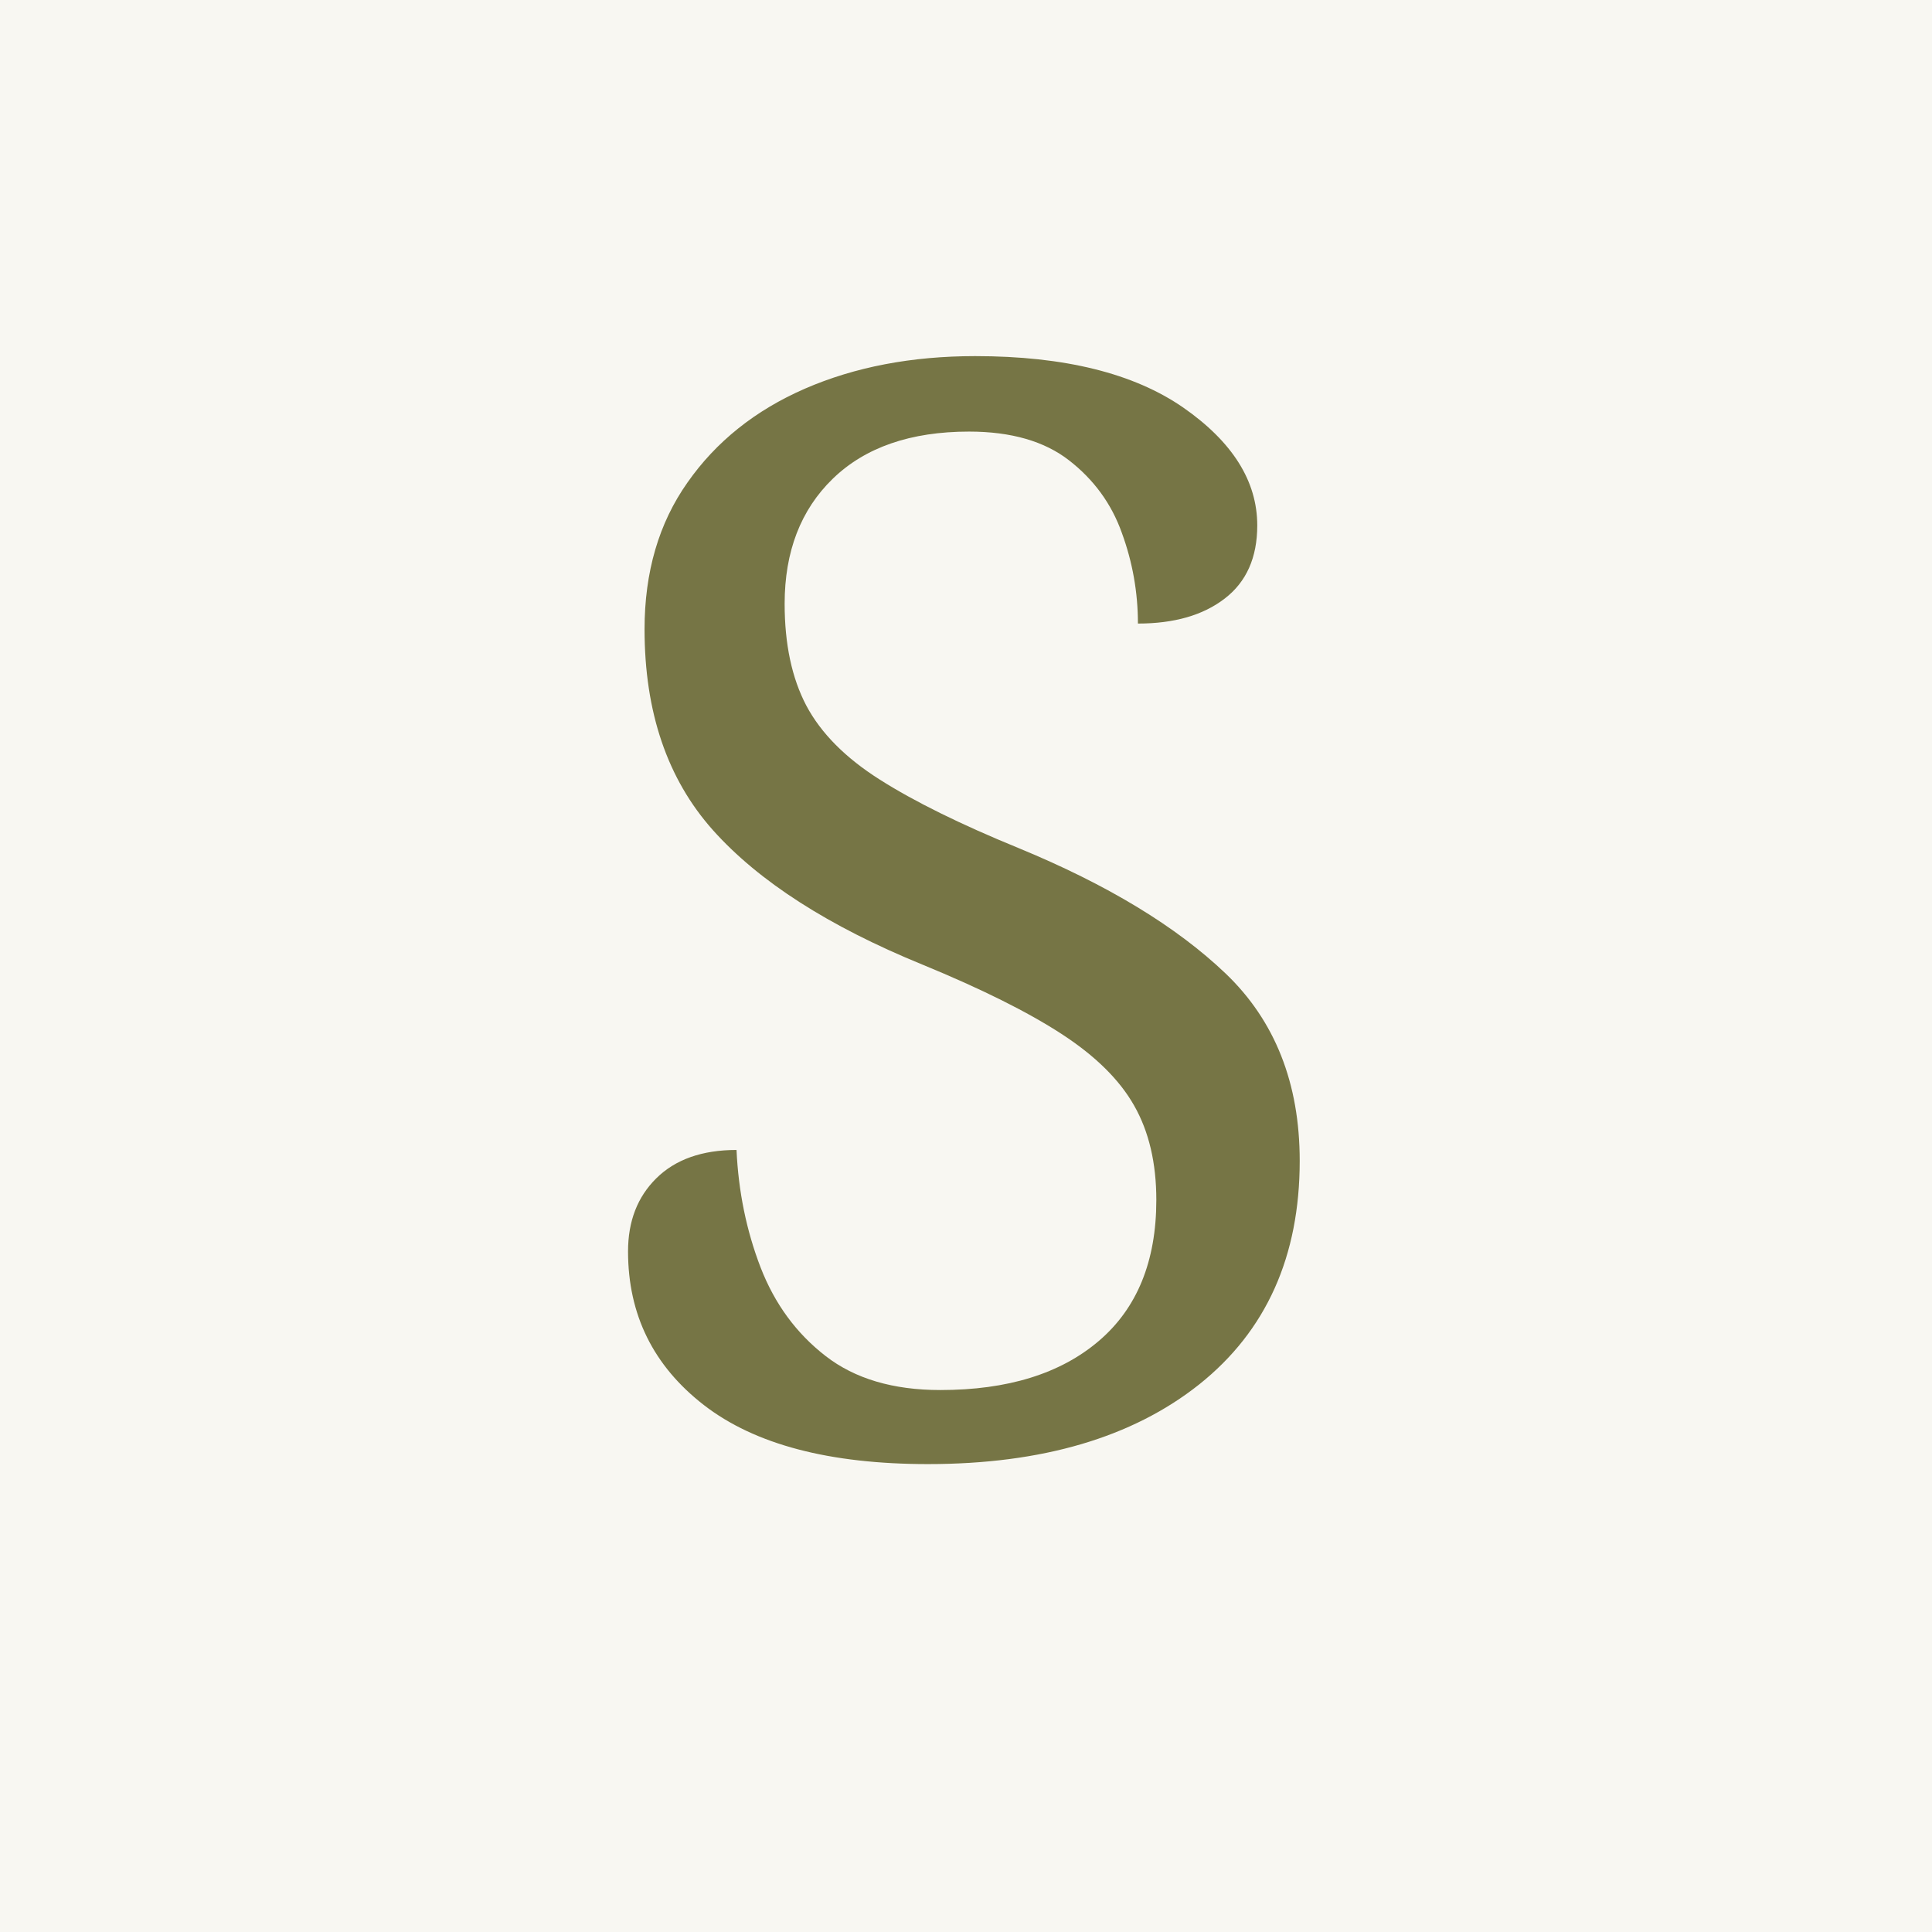
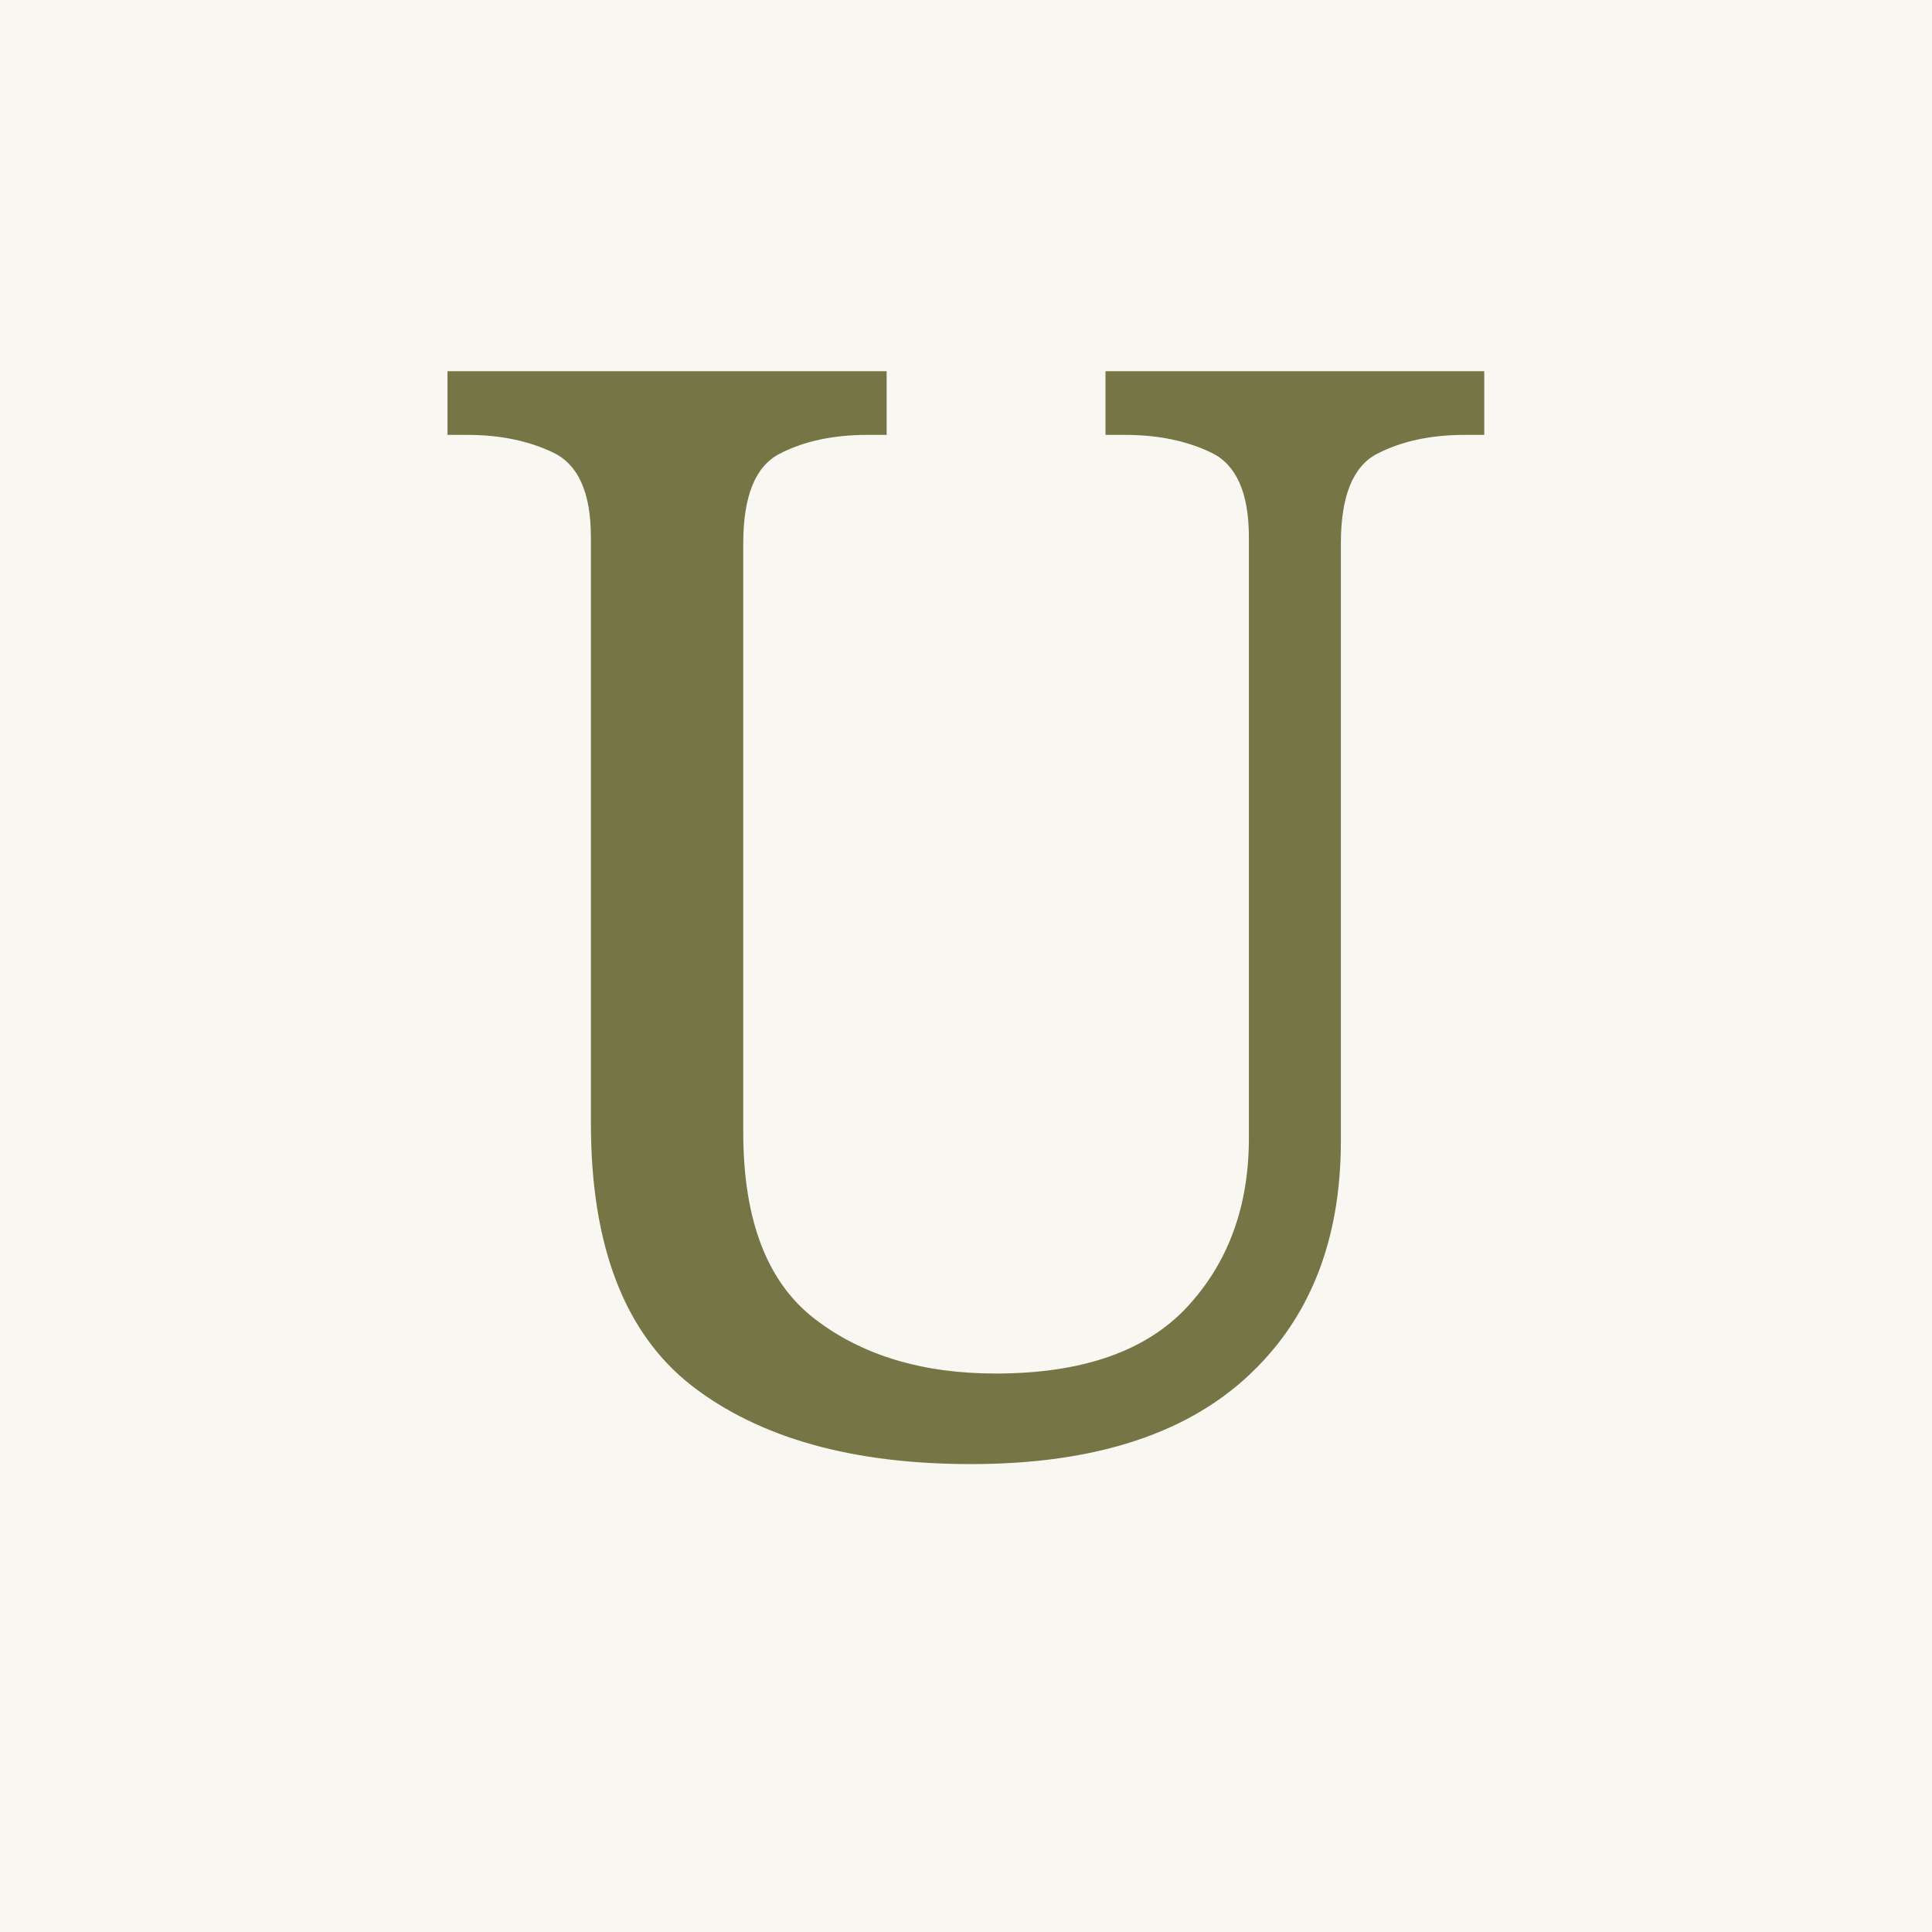
<svg xmlns="http://www.w3.org/2000/svg" width="64" height="64" viewBox="0 0 64 64">
  <rect width="64" height="64" fill="#F8F7F2" />
-   <text x="32" y="48" text-anchor="middle" font-family="Georgia,serif" font-size="50" fill="#767545">S</text>
+   <text x="32" y="48" text-anchor="middle" font-family="Georgia,serif" font-size="50" fill="#767545">U</text>
</svg>
